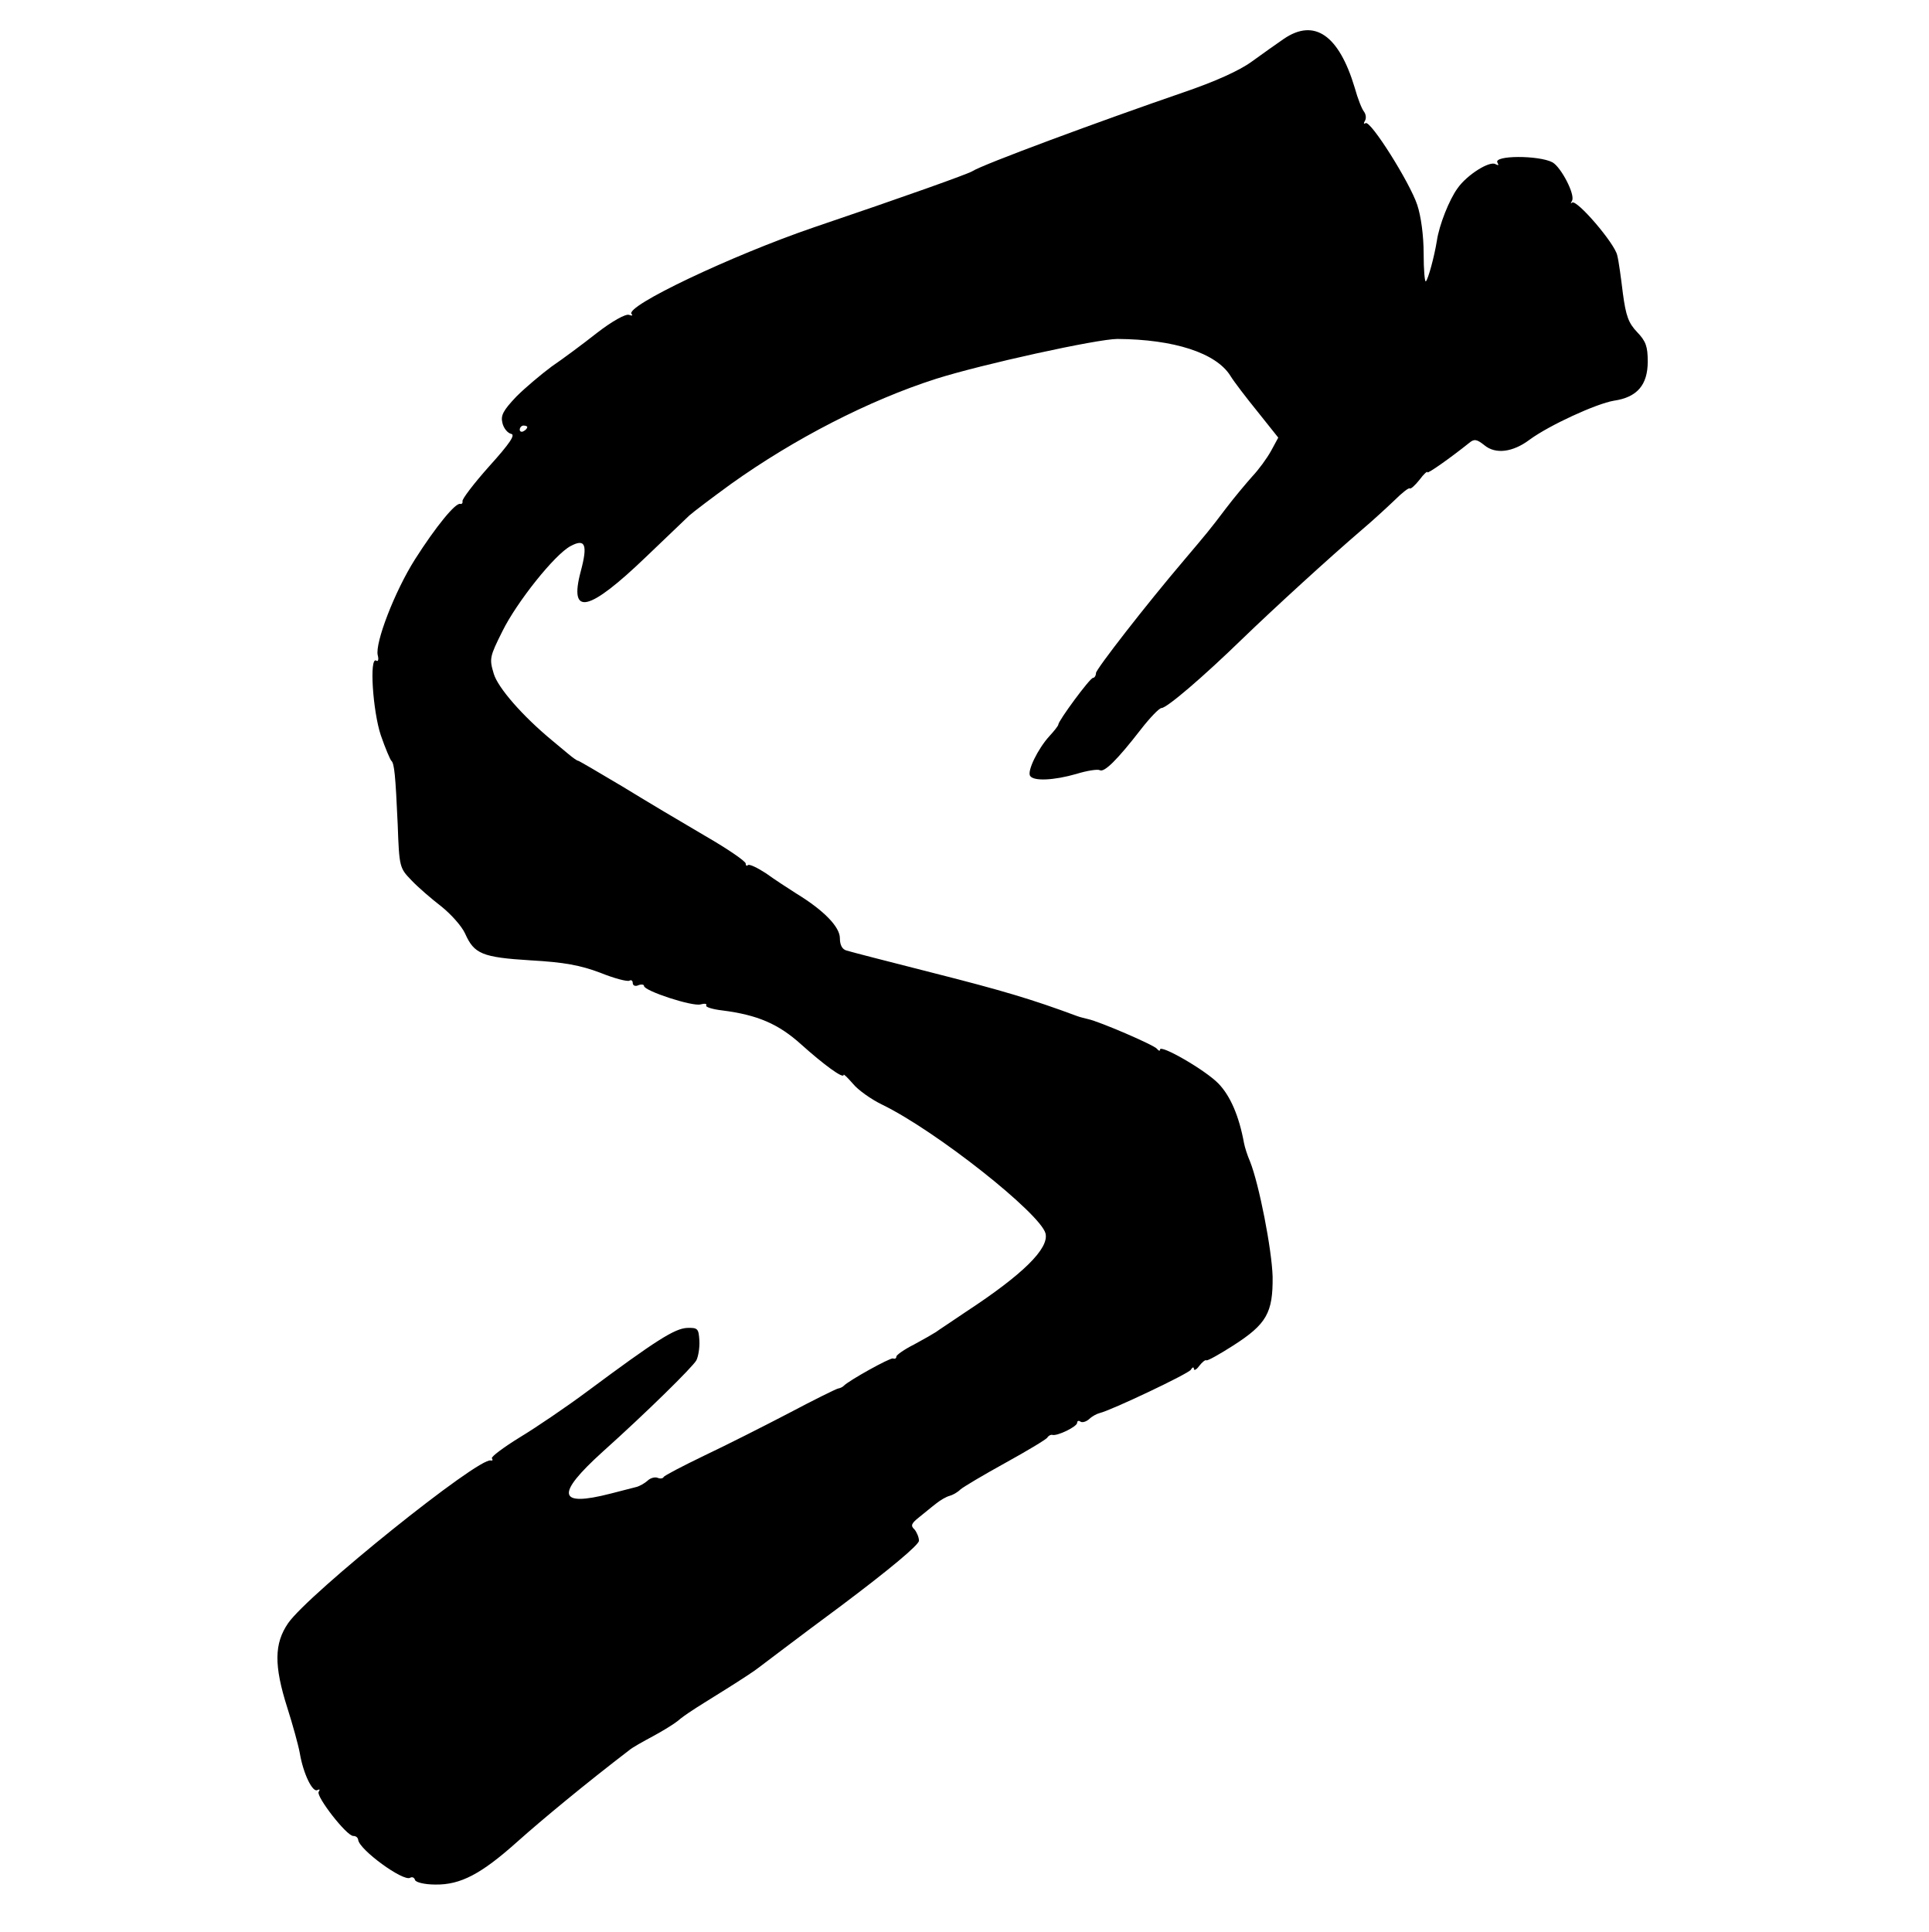
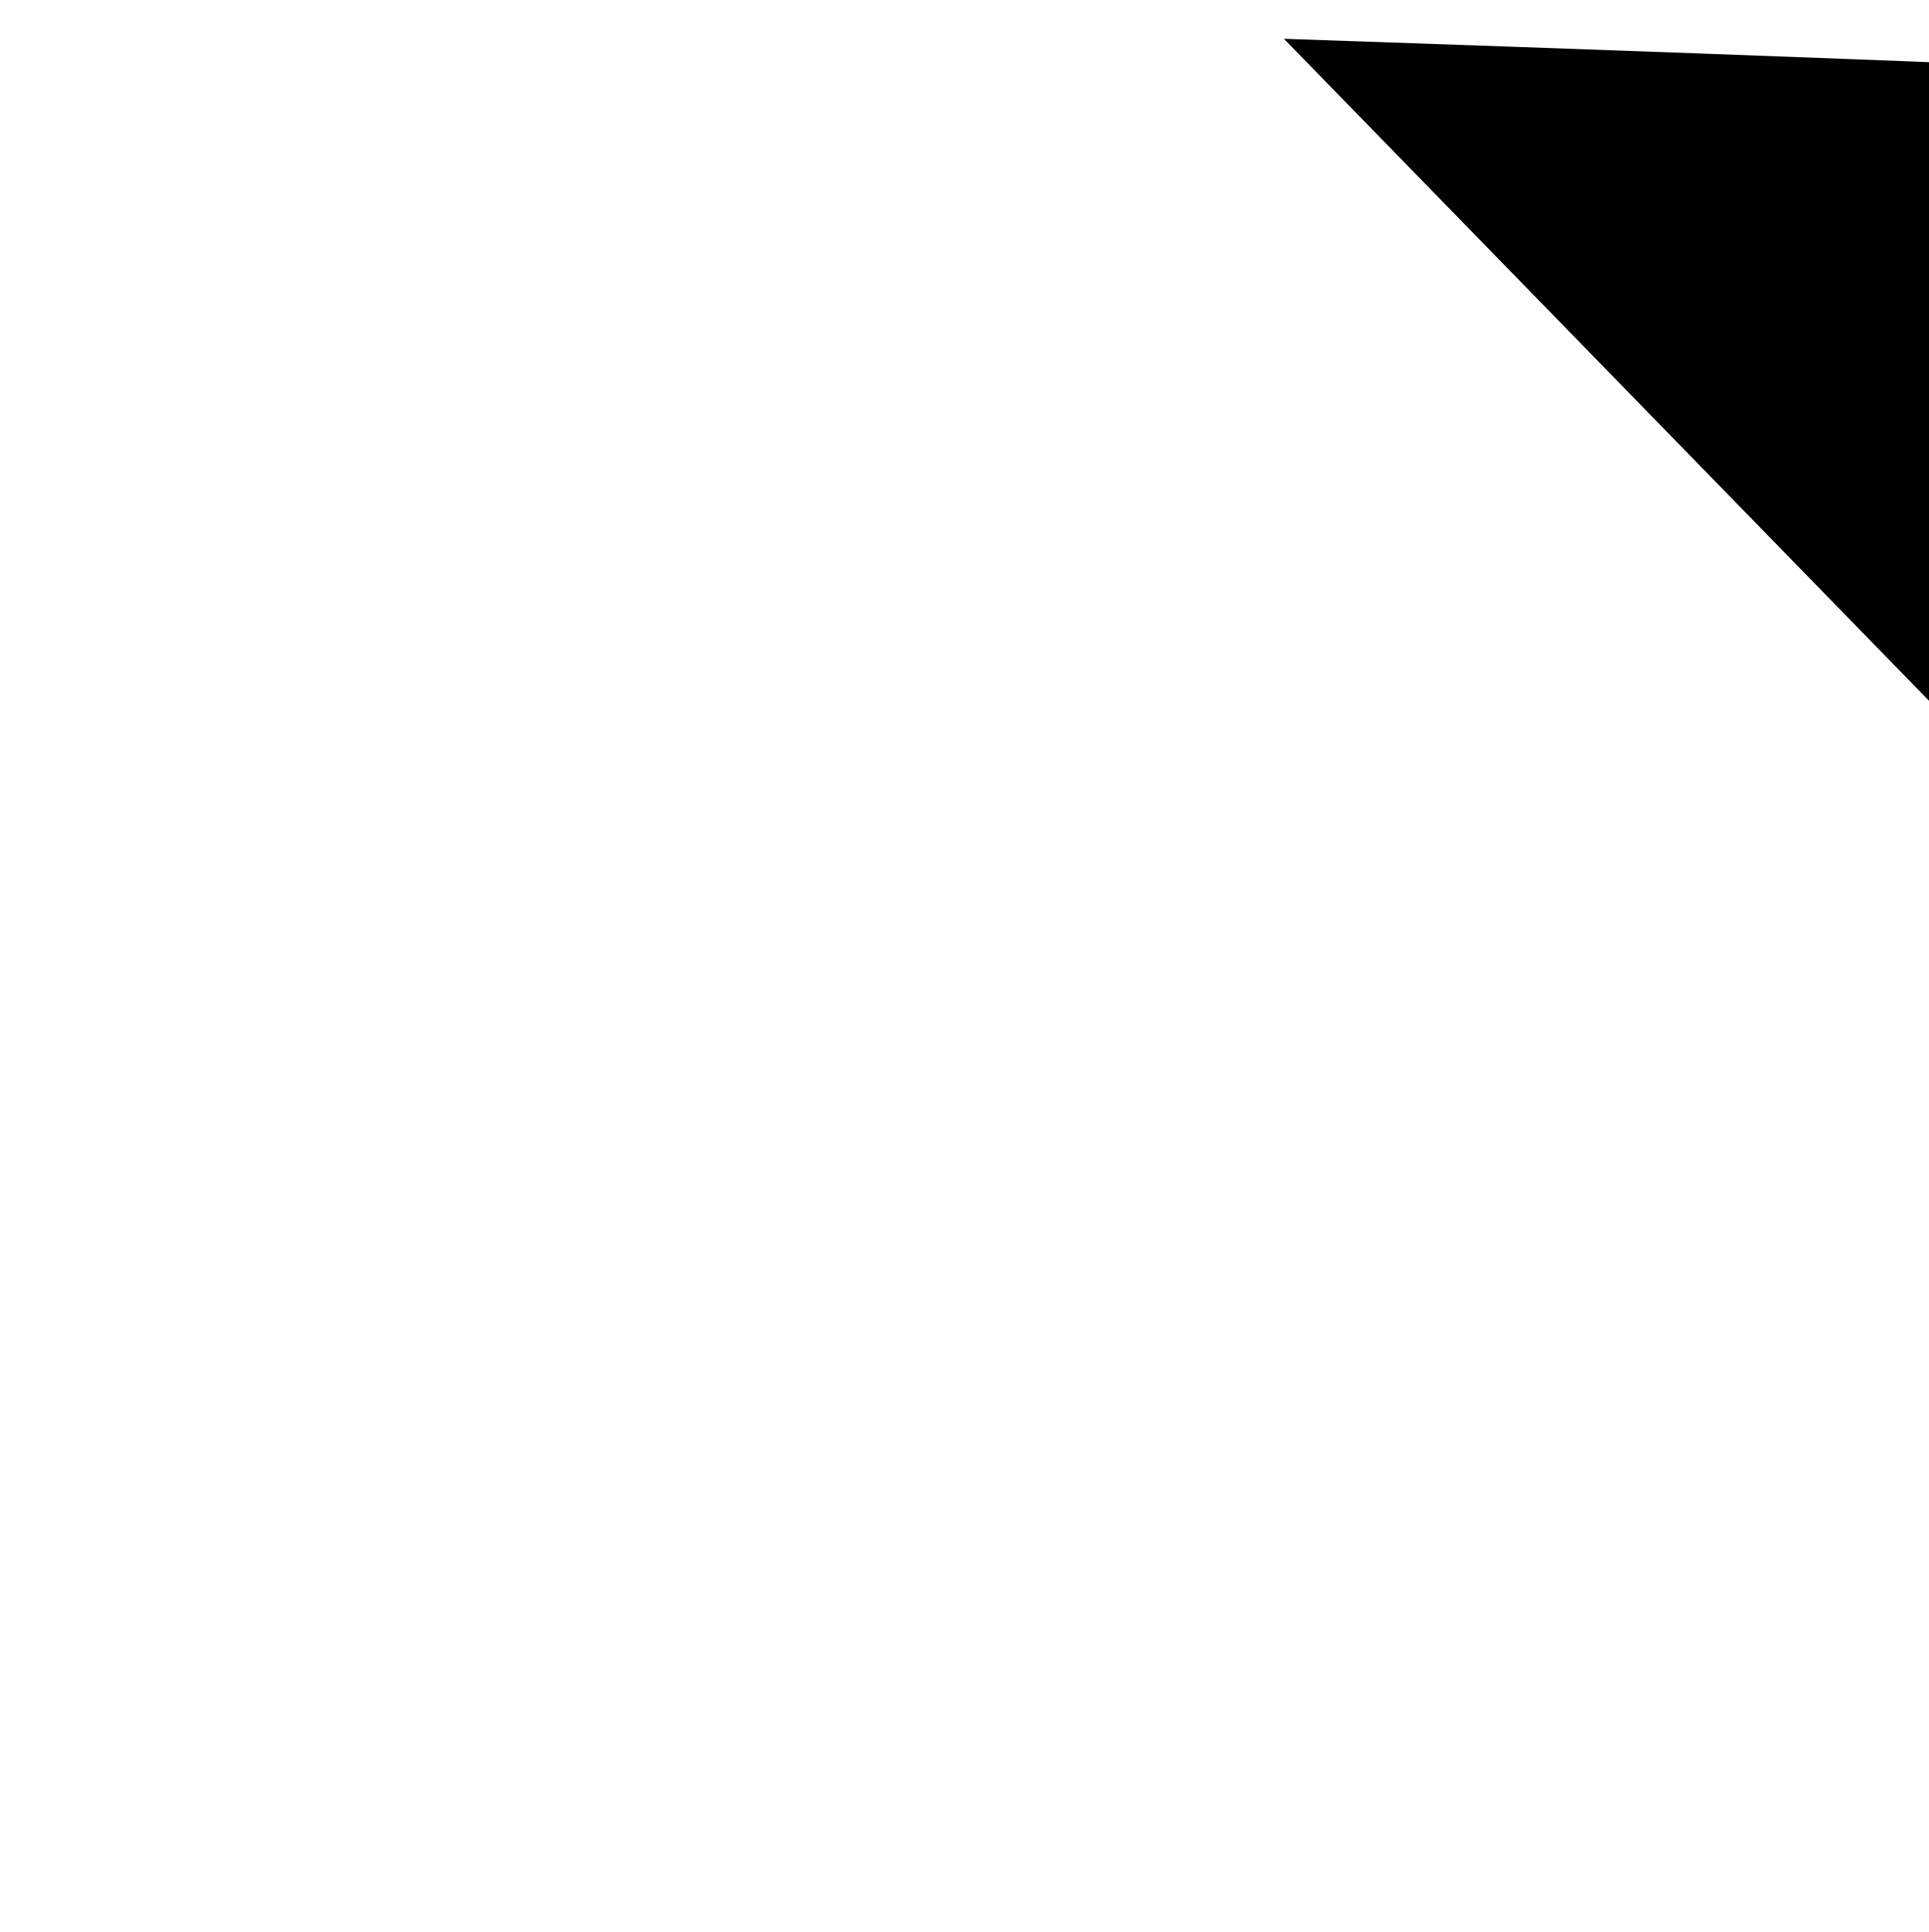
- <svg xmlns="http://www.w3.org/2000/svg" version="1.0" width="512pt" height="513pt" viewBox="0 0 512 513" preserveAspectRatio="xMidYMid meet">
-   <g transform="translate(0,513) scale(0.1,-0.1)" fill="#000000" stroke="none">
-     <path d="M3409 5027 c-19 -13 -57 -40 -86 -61 -33 -24 -98 -53 -180 -81 -221 -76 -535 -192 -562 -210 -14 -8 -173 -65 -421 -149 -219 -75 -503 -210 -483 -230 4 -4 1 -5 -7 -2 -9 3 -45 -17 -85 -48 -38 -30 -92 -70 -120 -89 -27 -20 -70 -56 -94 -80 -35 -37 -42 -50 -37 -70 3 -14 14 -27 23 -29 12 -2 -2 -24 -58 -86 -41 -46 -73 -88 -71 -93 1 -5 -2 -8 -6 -7 -12 4 -64 -59 -120 -147 -54 -85 -107 -223 -99 -255 3 -11 1 -18 -4 -14 -19 11 -9 -135 12 -198 12 -35 25 -65 28 -68 8 -7 11 -37 17 -170 4 -113 5 -115 37 -148 17 -18 53 -49 79 -69 25 -20 54 -52 63 -72 24 -54 45 -63 174 -71 89 -5 132 -13 185 -33 37 -15 72 -24 77 -21 5 3 9 0 9 -6 0 -7 7 -10 15 -6 8 3 15 2 15 -2 0 -13 128 -55 150 -49 11 3 18 2 15 -3 -2 -4 17 -10 43 -13 94 -12 149 -36 209 -90 59 -53 113 -93 113 -81 0 3 11 -8 25 -24 13 -16 48 -41 77 -55 144 -70 420 -289 434 -342 10 -40 -60 -109 -211 -208 -38 -26 -75 -50 -80 -54 -6 -4 -32 -19 -58 -33 -26 -13 -47 -28 -47 -32 0 -5 -4 -7 -9 -5 -8 2 -118 -59 -131 -73 -3 -3 -9 -6 -15 -7 -5 -1 -64 -30 -130 -65 -67 -35 -168 -86 -225 -113 -58 -28 -106 -53 -108 -57 -2 -4 -9 -5 -16 -2 -8 3 -20 -1 -27 -8 -8 -7 -21 -14 -28 -16 -8 -2 -39 -10 -70 -18 -140 -36 -147 -3 -21 111 116 104 239 225 249 243 5 10 9 33 8 52 -2 32 -4 35 -33 34 -33 -2 -81 -32 -264 -168 -55 -41 -136 -96 -179 -122 -44 -27 -77 -52 -75 -56 3 -5 2 -7 -3 -6 -31 10 -483 -353 -538 -432 -37 -54 -38 -112 -2 -225 14 -44 29 -98 33 -120 9 -54 34 -106 47 -98 6 3 7 1 3 -5 -7 -12 74 -117 92 -117 7 0 12 -4 13 -10 2 -26 120 -112 138 -101 5 3 11 1 13 -6 2 -6 25 -12 54 -12 67 -1 122 28 219 115 65 58 181 154 296 242 8 7 37 23 63 37 26 14 55 32 65 40 9 8 26 20 37 27 10 7 52 33 92 58 40 25 78 50 85 56 7 5 105 80 220 165 128 96 207 162 207 173 0 9 -6 23 -12 30 -11 10 -8 16 12 32 14 11 34 28 46 37 11 9 27 18 35 20 8 2 21 9 29 17 8 7 62 39 120 71 58 32 108 62 111 67 3 5 9 8 13 7 13 -4 66 22 66 32 0 5 4 7 9 3 5 -3 15 0 23 7 7 7 20 14 28 16 30 7 235 104 242 115 4 7 8 8 8 2 0 -5 7 -2 14 8 8 10 16 17 19 15 3 -2 35 16 71 39 89 57 106 87 105 183 -2 72 -36 246 -60 306 -7 16 -14 38 -16 49 -13 71 -36 125 -68 158 -35 36 -155 105 -155 90 0 -5 -4 -3 -8 2 -7 10 -154 73 -183 79 -8 2 -21 5 -29 8 -121 45 -199 68 -380 114 -118 30 -223 57 -232 60 -12 3 -18 15 -18 33 0 30 -43 74 -115 118 -22 14 -59 38 -81 54 -23 15 -44 25 -48 22 -3 -3 -6 -2 -6 4 0 6 -48 39 -107 73 -60 35 -159 94 -221 132 -62 37 -115 68 -117 68 -3 0 -14 8 -26 18 -11 9 -30 25 -42 35 -80 66 -145 141 -156 178 -12 40 -11 45 23 113 38 77 139 204 181 226 39 21 46 4 27 -67 -32 -120 20 -109 174 39 53 51 105 100 114 109 10 9 60 47 111 84 168 120 366 222 544 279 123 39 429 106 482 106 150 -1 262 -37 300 -98 9 -15 42 -58 72 -95 l55 -69 -19 -35 c-11 -20 -33 -50 -50 -68 -16 -18 -48 -56 -70 -85 -43 -57 -50 -65 -110 -136 -103 -121 -234 -290 -235 -301 0 -7 -4 -13 -8 -13 -8 0 -92 -114 -92 -124 0 -3 -11 -17 -24 -31 -30 -33 -59 -92 -51 -105 9 -15 64 -12 123 5 29 9 57 13 62 10 12 -7 47 28 109 108 24 31 49 57 55 57 14 0 109 81 216 185 84 81 227 212 318 290 26 22 63 56 84 76 20 20 39 35 41 32 3 -2 14 8 26 23 11 15 21 24 21 20 0 -5 61 38 111 78 13 11 20 10 40 -6 30 -25 76 -19 121 15 52 38 176 95 223 103 62 9 90 42 90 104 0 40 -5 54 -28 78 -23 24 -30 43 -38 103 -5 41 -11 86 -15 101 -6 31 -108 150 -120 140 -4 -4 -4 -2 0 5 9 16 -29 89 -52 102 -36 19 -158 19 -146 -1 4 -7 3 -8 -5 -4 -15 10 -76 -28 -101 -64 -22 -30 -49 -98 -55 -140 -7 -43 -23 -101 -29 -107 -3 -4 -6 30 -6 74 0 47 -7 99 -17 129 -20 60 -124 225 -137 217 -5 -3 -6 -1 -2 6 4 6 3 17 -2 24 -6 7 -17 35 -25 64 -42 140 -107 185 -188 130z m-2009 -1031 c0 -3 -4 -8 -10 -11 -5 -3 -10 -1 -10 4 0 6 5 11 10 11 6 0 10 -2 10 -4z" />
-   </g>
+ <svg xmlns="http://www.w3.org/2000/svg" viewBox="0 0 512 513">
+   <path d="M 340.900 10.300 c 339.000 11.600 335.200 14.300 332.300 16.400 329.000 18.800 322.500 21.700 314.300 24.500 292.200 32.100 260.800 43.700 258.100 45.500 256.700 46.300 240.800 52.000 216.000 60.400 194.100 67.900 165.700 81.400 167.700 83.400 168.100 83.800 167.800 83.900 167.000 83.600 166.100 83.300 162.500 85.300 158.500 88.400 154.700 91.400 149.300 95.400 146.500 97.300 143.800 99.300 139.500 102.900 137.100 105.300 133.600 109.000 132.900 110.300 133.400 112.300 133.700 113.700 134.800 115.000 135.700 115.200 136.900 115.400 135.500 117.600 129.900 123.800 125.800 128.400 122.600 132.600 122.800 133.100 122.900 133.600 122.600 133.900 122.200 133.800 121.000 133.400 115.800 139.700 110.200 148.500 104.800 157.000 99.500 170.800 100.300 174.000 100.600 175.100 100.400 175.800 99.900 175.400 98.000 174.300 99.000 188.900 101.100 195.200 102.300 198.700 103.600 201.700 103.900 202.000 104.700 202.700 105.000 205.700 105.600 219.000 106.000 230.300 106.100 230.500 109.300 233.800 111.000 235.600 114.600 238.700 117.200 240.700 119.700 242.700 122.600 245.900 123.500 247.900 125.900 253.300 128.000 254.200 140.900 255.000 149.800 255.500 154.100 256.300 159.400 258.300 163.100 259.800 166.600 260.700 167.100 260.400 167.600 260.100 168.000 260.400 168.000 261.000 168.000 261.700 168.700 262.000 169.500 261.600 170.300 261.300 171.000 261.400 171.000 261.800 171.000 263.100 183.800 267.300 186.000 266.700 187.100 266.400 187.800 266.500 187.500 267.000 187.300 267.400 189.200 268.000 191.800 268.300 201.200 269.500 206.700 271.900 212.700 277.300 218.600 282.600 224.000 286.600 224.000 285.400 224.000 285.100 225.100 286.200 226.500 287.800 227.800 289.400 231.300 291.900 234.200 293.300 248.600 300.300 276.200 322.200 277.600 327.500 278.600 331.500 271.600 338.400 256.500 348.300 252.700 350.900 249.000 353.300 248.500 353.700 247.900 354.100 245.300 355.600 242.700 357.000 240.100 358.300 238.000 359.800 238.000 360.200 238.000 360.700 237.600 360.900 237.100 360.700 236.300 360.500 225.300 366.600 224.000 368.000 223.700 368.300 223.100 368.600 222.500 368.700 222.000 368.800 216.100 371.700 209.500 375.200 202.800 378.700 192.700 383.800 187.000 386.500 181.200 389.300 176.400 391.800 176.200 392.200 176.000 392.600 175.300 392.700 174.600 392.400 173.800 392.100 172.600 392.500 171.900 393.200 171.100 393.900 169.800 394.600 169.100 394.800 168.300 395.000 165.200 395.800 162.100 396.600 148.100 400.200 147.400 396.900 160.000 385.500 171.600 375.100 183.900 363.000 184.900 361.200 185.400 360.200 185.800 357.900 185.700 356.000 185.500 352.800 185.300 352.500 182.400 352.600 179.100 352.800 174.300 355.800 156.000 369.400 150.500 373.500 142.400 379.000 138.100 381.600 133.700 384.300 130.400 386.800 130.600 387.200 130.900 387.700 130.800 387.900 130.300 387.800 127.200 386.800 82.000 423.100 76.500 431.000 72.800 436.400 72.700 442.200 76.300 453.500 77.700 457.900 79.200 463.300 79.600 465.500 80.500 470.900 83.000 476.100 84.300 475.300 84.900 475.000 85.000 475.200 84.600 475.800 83.900 477.000 92.000 487.500 93.800 487.500 94.500 487.500 95.000 487.900 95.100 488.500 95.300 491.100 107.100 499.700 108.900 498.600 109.400 498.300 110.000 498.500 110.200 499.200 110.400 499.800 112.700 500.400 115.600 500.400 122.300 500.500 127.800 497.600 137.500 488.900 144.000 483.100 155.600 473.500 167.100 464.700 167.900 464.000 170.800 462.400 173.400 461.000 176.000 459.600 178.900 457.800 179.900 457.000 180.800 456.200 182.500 455.000 183.600 454.300 184.600 453.600 188.800 451.000 192.800 448.500 196.800 446.000 200.600 443.500 201.300 442.900 202.000 442.400 211.800 434.900 223.300 426.400 236.100 416.800 244.000 410.200 244.000 409.100 244.000 408.200 243.400 406.800 242.800 406.100 241.700 405.100 242.000 404.500 244.000 402.900 245.400 401.800 247.400 400.100 248.600 399.200 249.700 398.300 251.300 397.400 252.100 397.200 252.900 397.000 254.200 396.300 255.000 395.500 255.800 394.800 261.200 391.600 267.000 388.400 272.800 385.200 277.800 382.200 278.100 381.700 278.400 381.200 279.000 380.900 279.400 381.000 280.700 381.400 286.000 378.800 286.000 377.800 286.000 377.300 286.400 377.100 286.900 377.500 287.400 377.800 288.400 377.500 289.200 376.800 289.900 376.100 291.200 375.400 292.000 375.200 295.000 374.500 315.500 364.800 316.200 363.700 316.600 363.000 317.000 362.900 317.000 363.500 317.000 364.000 317.700 363.700 318.400 362.700 319.200 361.700 320.000 361.000 320.300 361.200 320.600 361.400 323.800 359.600 327.400 357.300 336.300 351.600 338.000 348.600 337.900 339.000 337.700 331.800 334.300 314.400 331.900 308.400 331.200 306.800 330.500 304.600 330.300 303.500 329.000 296.400 326.700 291.000 323.500 287.700 320.000 284.100 308.000 277.200 308.000 278.700 308.000 279.200 307.600 279.000 307.200 278.500 306.500 277.500 291.800 271.200 288.900 270.600 288.100 270.400 286.800 270.100 286.000 269.800 273.900 265.300 266.100 263.000 248.000 258.400 236.200 255.400 225.700 252.700 224.800 252.400 223.600 252.100 223.000 250.900 223.000 249.100 223.000 246.100 218.700 241.700 211.500 237.300 209.300 235.900 205.600 233.500 203.400 231.900 201.100 230.400 199.000 229.400 198.600 229.700 198.300 230.000 198.000 229.900 198.000 229.300 198.000 228.700 193.200 225.400 187.300 222.000 181.300 218.500 171.400 212.600 165.200 208.800 159.000 205.100 153.700 202.000 153.500 202.000 153.200 202.000 152.100 201.200 150.900 200.200 149.800 199.300 147.900 197.700 146.700 196.700 138.700 190.100 132.200 182.600 131.100 178.900 129.900 174.900 130.000 174.400 133.400 167.600 137.200 159.900 147.300 147.200 151.500 145.000 155.400 142.900 156.100 144.600 154.200 151.700 151.000 163.700 156.200 162.600 171.600 147.800 176.900 142.700 182.100 137.800 183.000 136.900 184.000 136.000 189.000 132.200 194.100 128.500 210.900 116.500 230.700 106.300 248.500 100.600 260.800 96.700 291.400 90.000 296.700 90.000 311.700 90.100 322.900 93.700 326.700 99.800 327.600 101.300 330.900 105.600 333.900 109.300 l 339.400 116.200 337.500 119.700 c 336.400 121.700 334.200 124.700 332.500 126.500 330.900 128.300 327.700 132.100 325.500 135.000 321.200 140.700 320.500 141.500 314.500 148.600 304.200 160.700 291.100 177.600 291.000 178.700 291.000 179.400 290.600 180.000 290.200 180.000 289.400 180.000 281.000 191.400 281.000 192.400 281.000 192.700 279.900 194.100 278.600 195.500 275.600 198.800 272.700 204.700 273.500 206.000 274.400 207.500 279.900 207.200 285.800 205.500 288.700 204.600 291.500 204.200 292.000 204.500 293.200 205.200 296.700 201.700 302.900 193.700 305.300 190.600 307.800 188.000 308.400 188.000 309.800 188.000 319.300 179.900 330.000 169.500 338.400 161.400 352.700 148.300 361.800 140.500 364.400 138.300 368.100 134.900 370.200 132.900 372.200 130.900 374.100 129.400 374.300 129.700 374.600 129.900 375.700 128.900 376.900 127.400 378.000 125.900 379.000 125.000 379.000 125.400 379.000 125.900 385.100 121.600 390.100 117.600 391.400 116.500 392.100 116.600 394.100 118.200 397.100 120.700 401.700 120.100 406.200 116.700 411.400 112.900 423.800 107.200 428.500 106.400 434.700 105.500 437.500 102.200 437.500 96.000 437.500 92.000 437.000 90.600 434.700 88.200 432.400 85.800 431.700 83.900 430.900 77.900 430.400 73.800 429.800 69.300 429.400 67.800 428.800 64.700 418.600 52.800 417.400 53.800 417.000 54.200 417.000 54.000 417.400 53.300 418.300 51.700 414.500 44.400 412.200 43.100 408.600 41.200 396.400 41.200 397.600 43.200 398.000 43.900 397.900 44.000 397.100 43.600 395.600 42.600 389.500 46.400 387.000 50.000 384.800 53.000 382.100 59.800 381.500 64.000 380.800 68.300 379.200 74.100 378.600 74.700 378.300 75.100 378.000 71.700 378.000 67.300 378.000 62.600 377.300 57.400 376.300 54.400 374.300 48.400 363.900 31.900 362.600 32.700 362.100 33.000 362.000 32.800 362.400 32.100 362.800 31.500 362.700 30.400 362.200 29.700 361.600 29.000 360.500 26.200 359.700 23.300 355.500 9.300 349.000 4.800 340.900 10.300 z m 140.000 113.400 c 140.000 113.700 139.600 114.200 139.000 114.500 138.500 114.800 138.000 114.600 138.000 114.100 138.000 113.500 138.500 113.000 139.000 113.000 139.600 113.000 140.000 113.200 140.000 113.400 z" fill="#000000" />
</svg>
